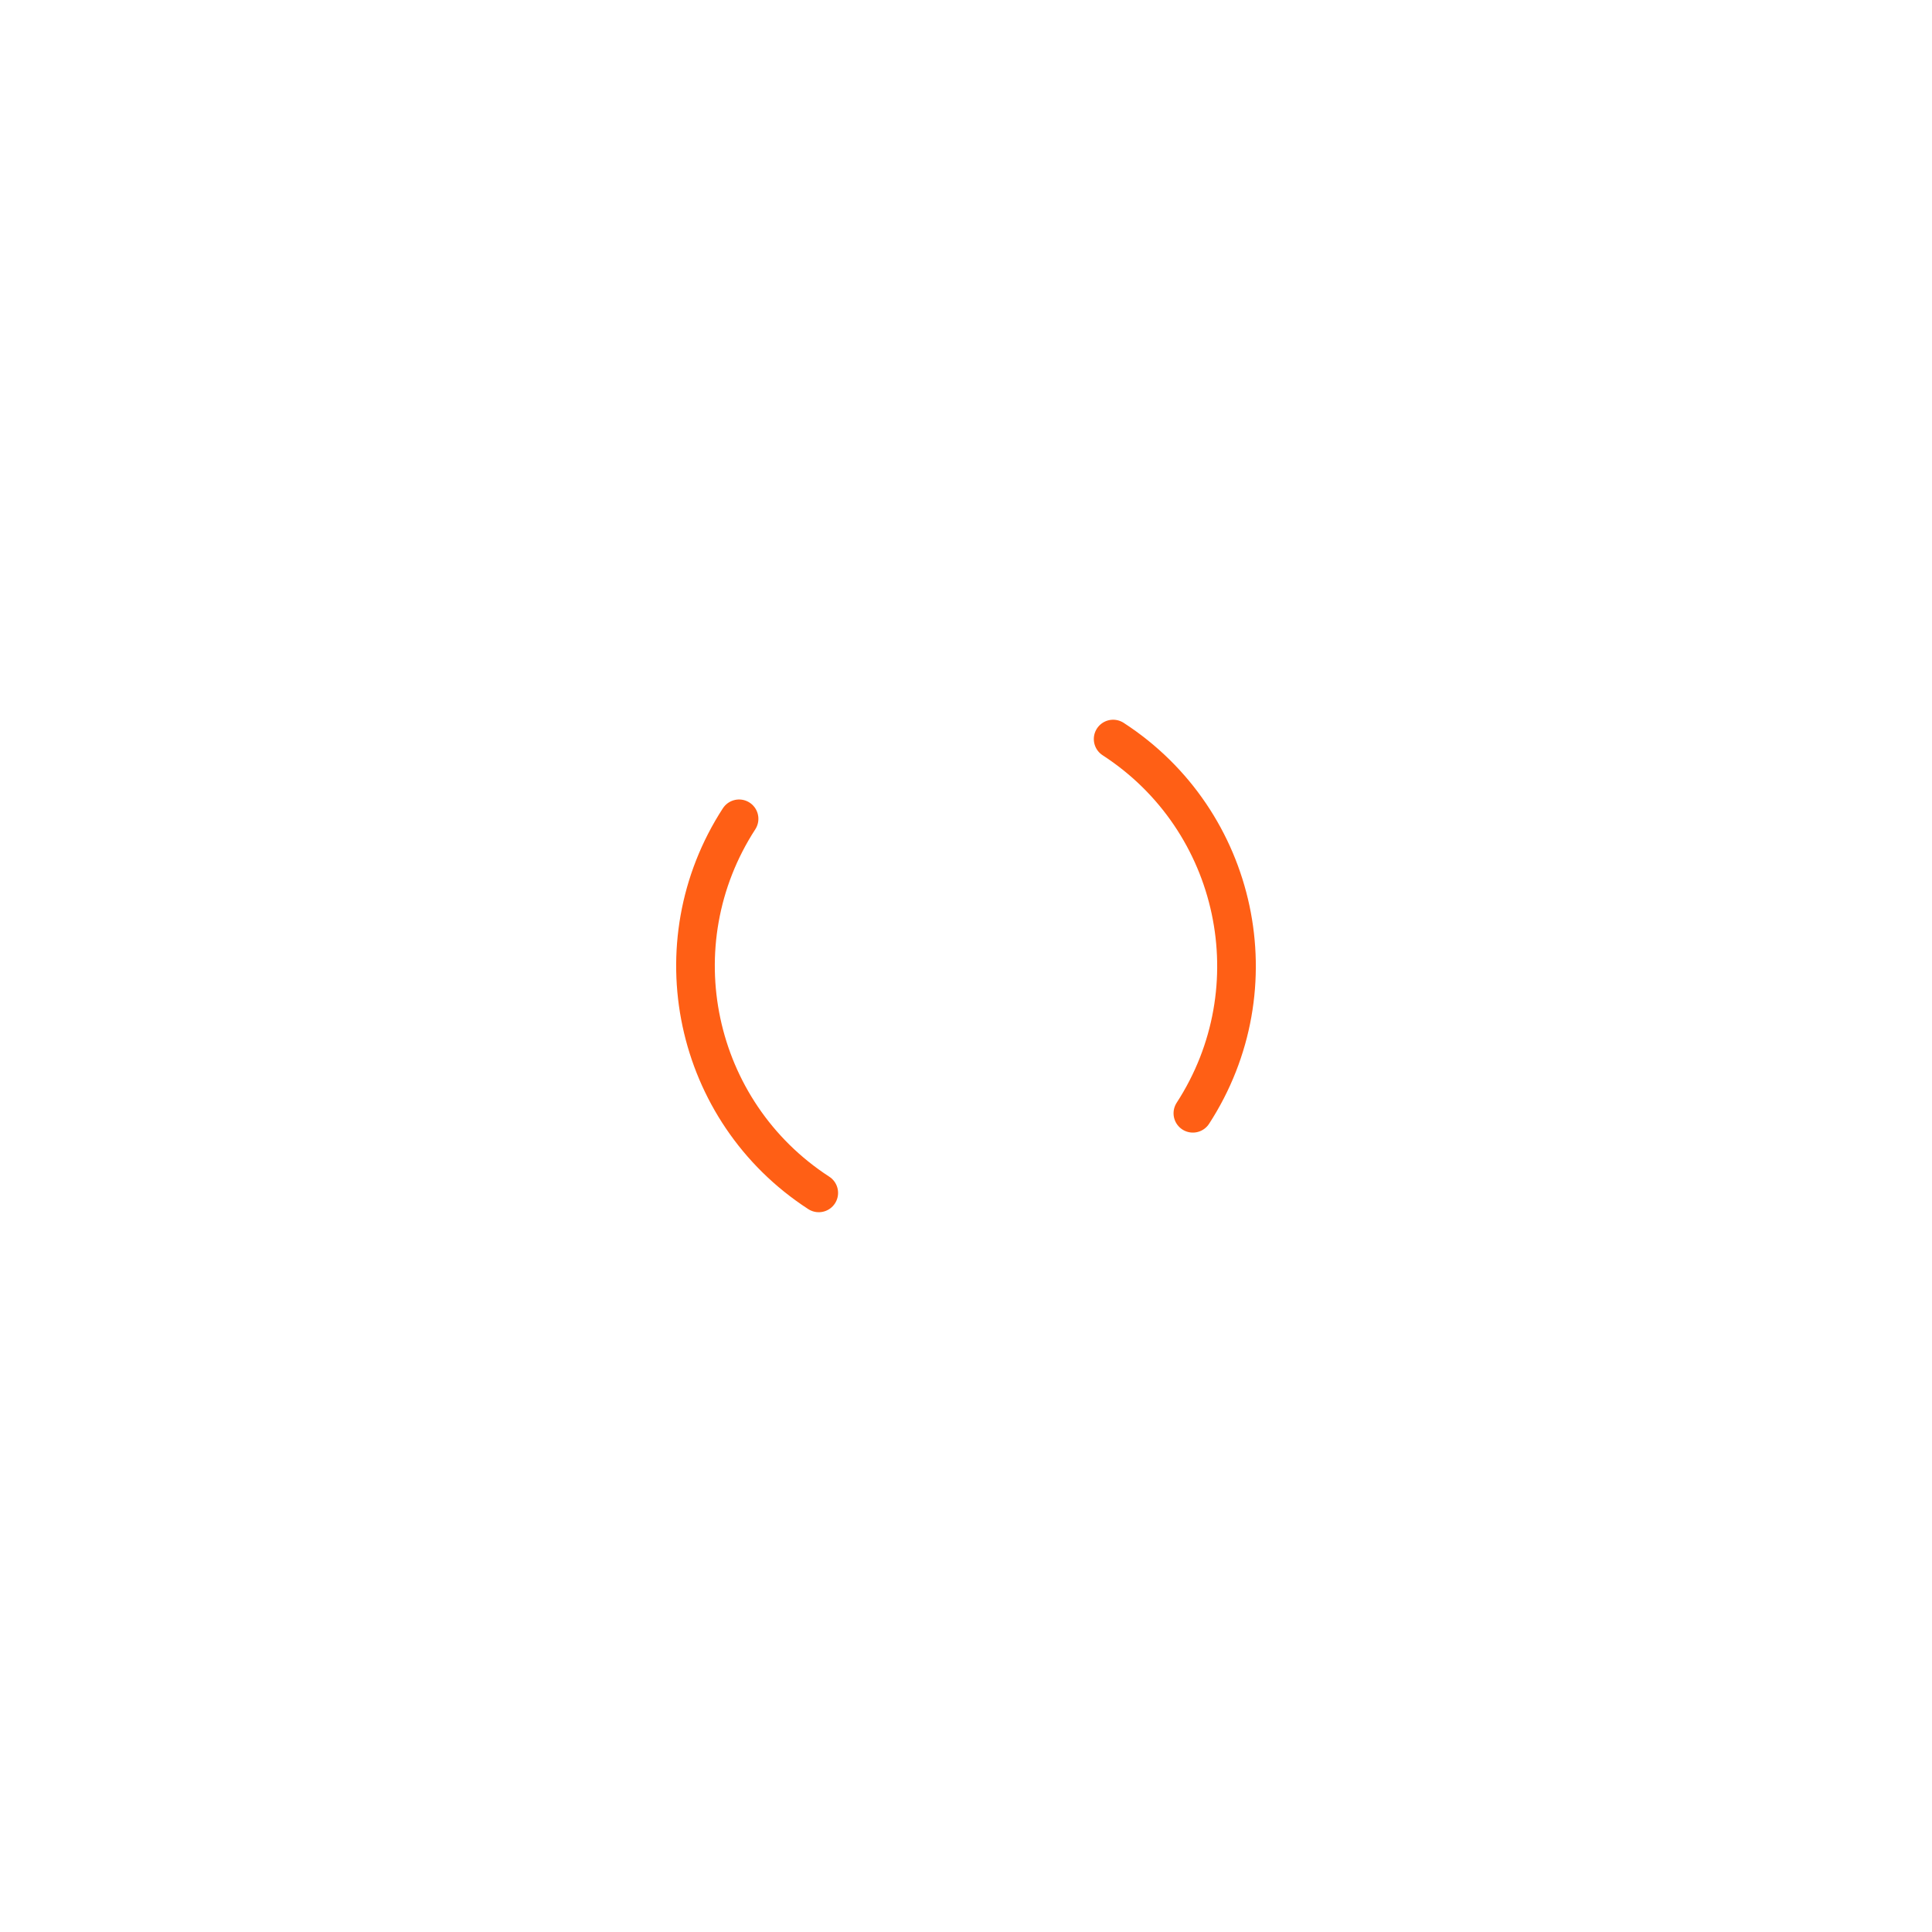
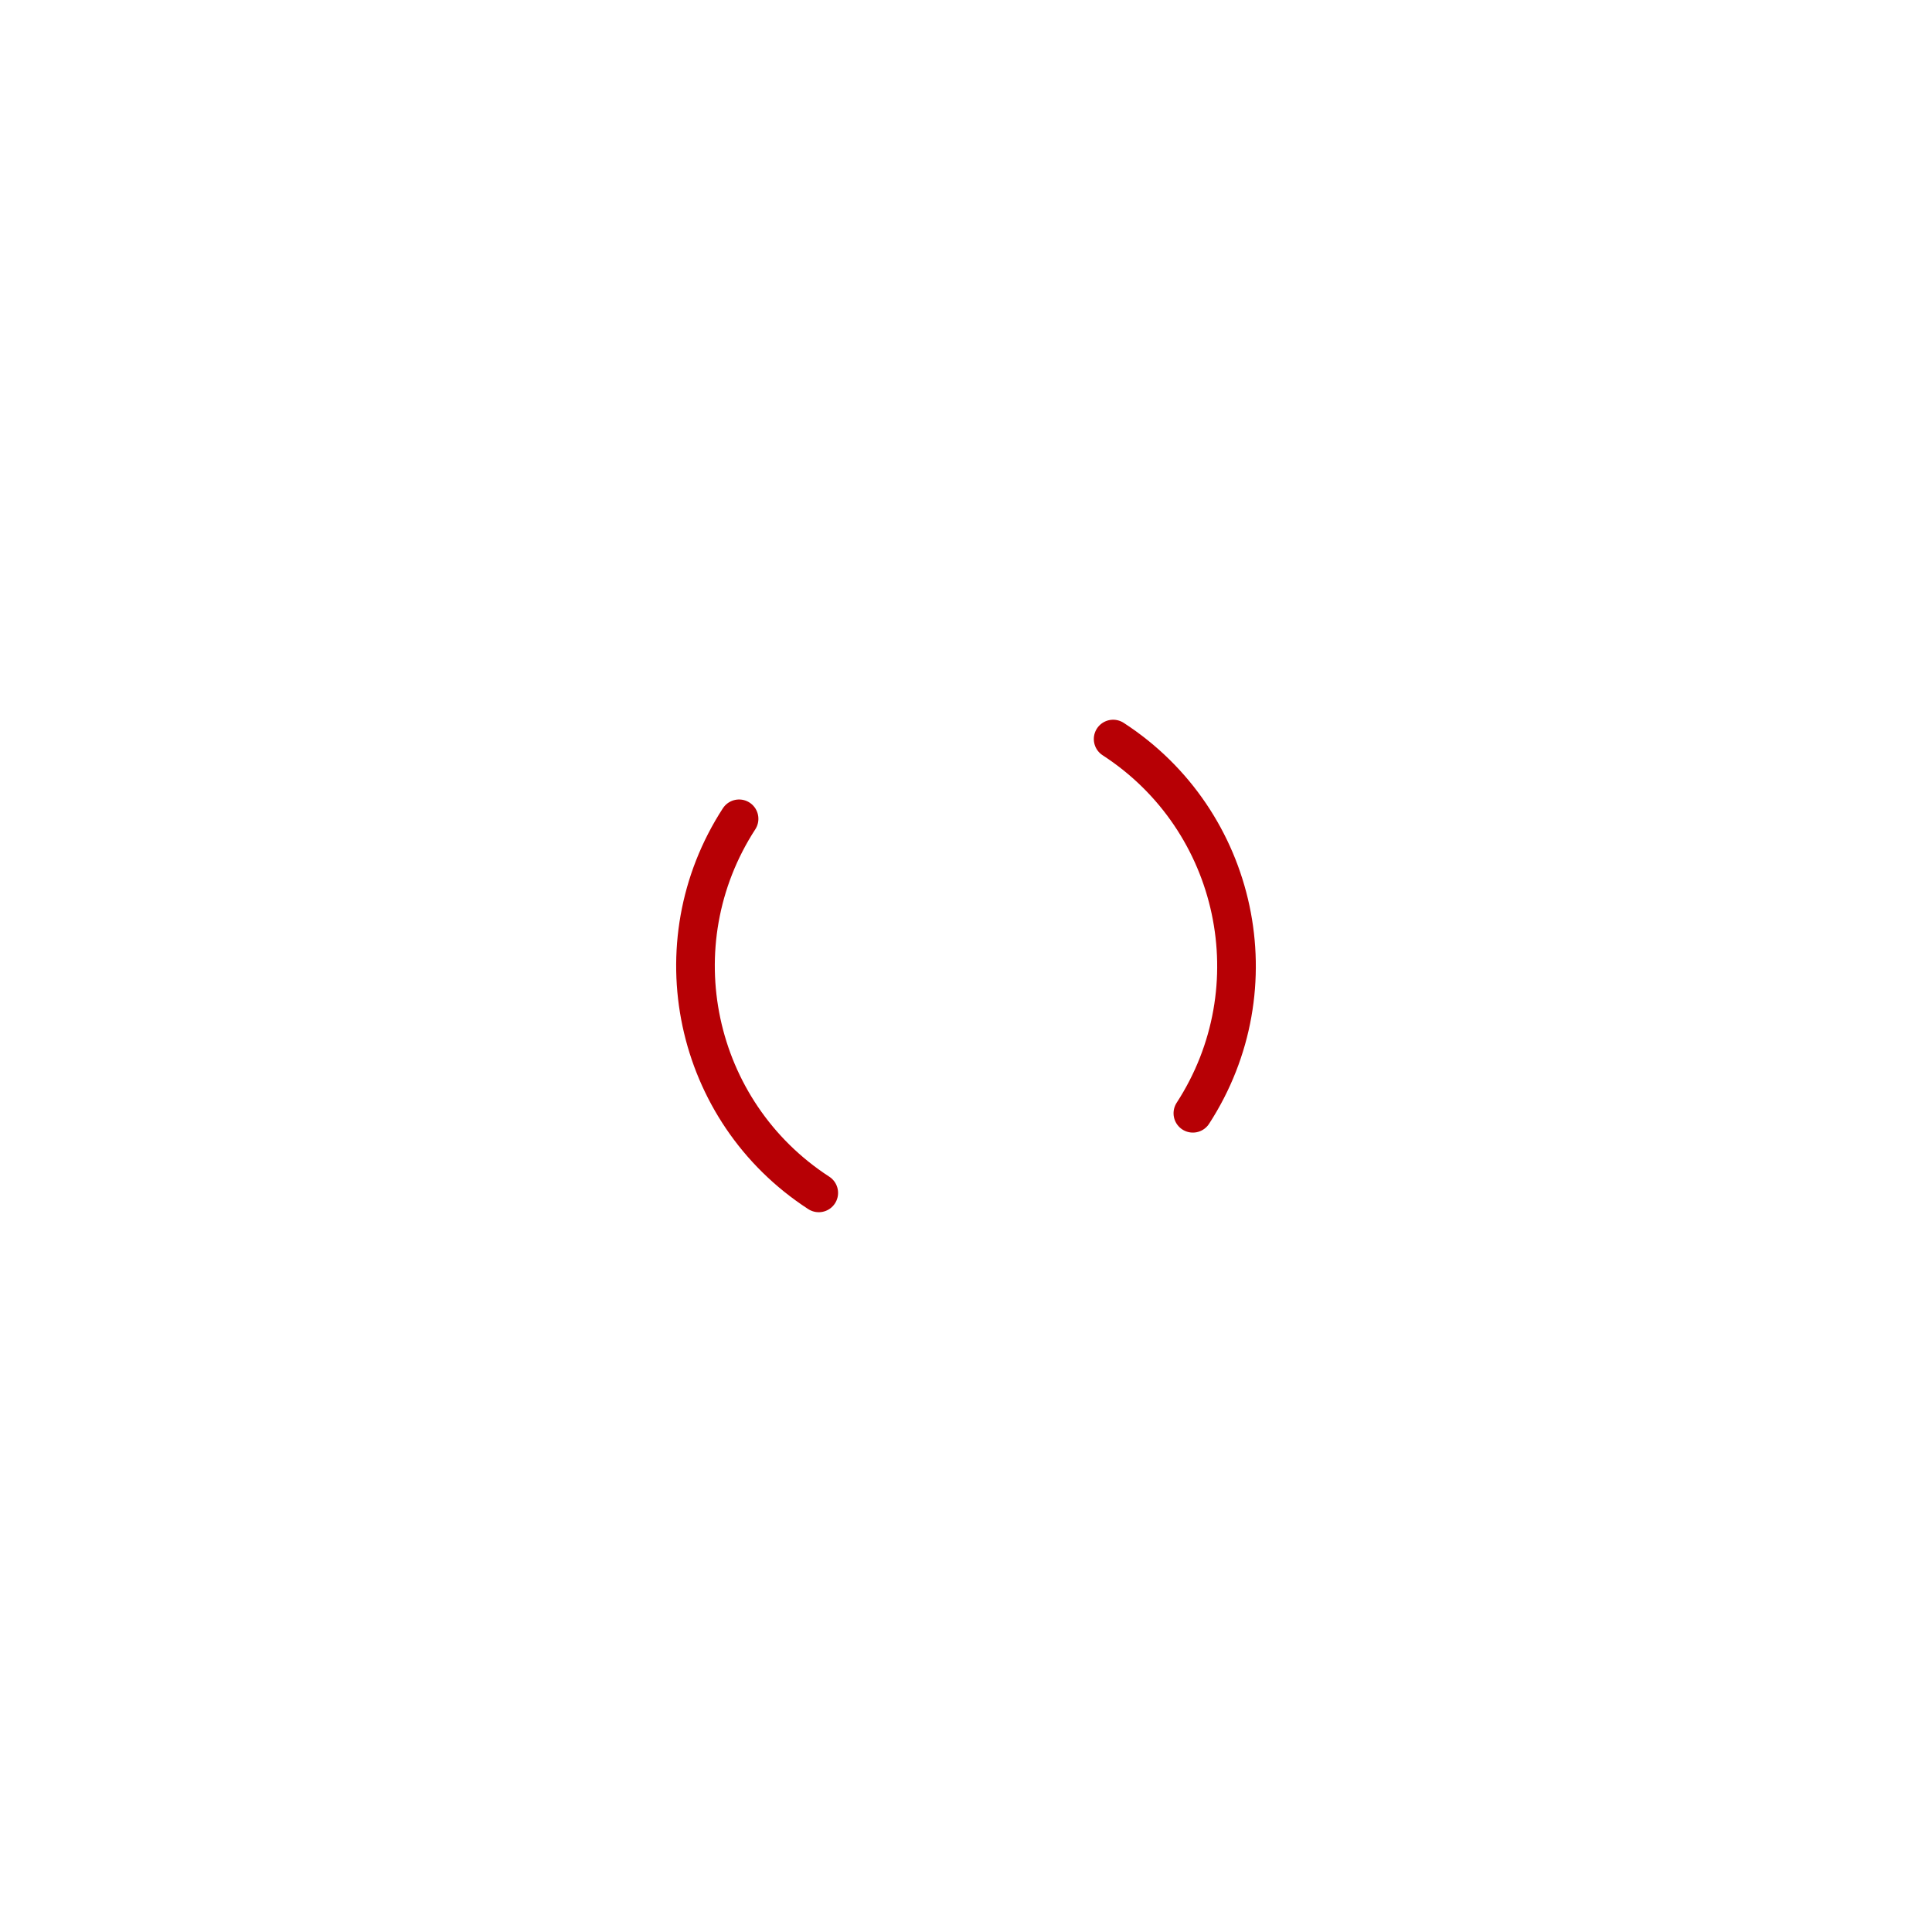
<svg xmlns="http://www.w3.org/2000/svg" width="141px" height="141px" viewBox="0 0 100 100" preserveAspectRatio="xMidYMid" class="lds-dual-ring" style="background: none;">
-   <circle cx="50" cy="50" ng-attr-r="{{config.radius}}" ng-attr-stroke-width="{{config.width}}" ng-attr-stroke="{{config.stroke}}" ng-attr-stroke-dasharray="{{config.dasharray}}" fill="none" stroke-linecap="round" r="14" stroke-width="2" stroke="#ff5f15" stroke-dasharray="21.991 21.991" transform="rotate(303 50 50)">
+   <circle cx="50" cy="50" ng-attr-r="{{config.radius}}" ng-attr-stroke-width="{{config.width}}" ng-attr-stroke="{{config.stroke}}" ng-attr-stroke-dasharray="{{config.dasharray}}" fill="none" stroke-linecap="round" r="14" stroke-width="2" stroke="#b70005" stroke-dasharray="21.991 21.991" transform="rotate(303 50 50)">
    <animateTransform attributeName="transform" type="rotate" calcMode="linear" values="0 50 50;360 50 50" keyTimes="0;1" dur="2s" begin="0s" repeatCount="indefinite" />
  </circle>
</svg>
